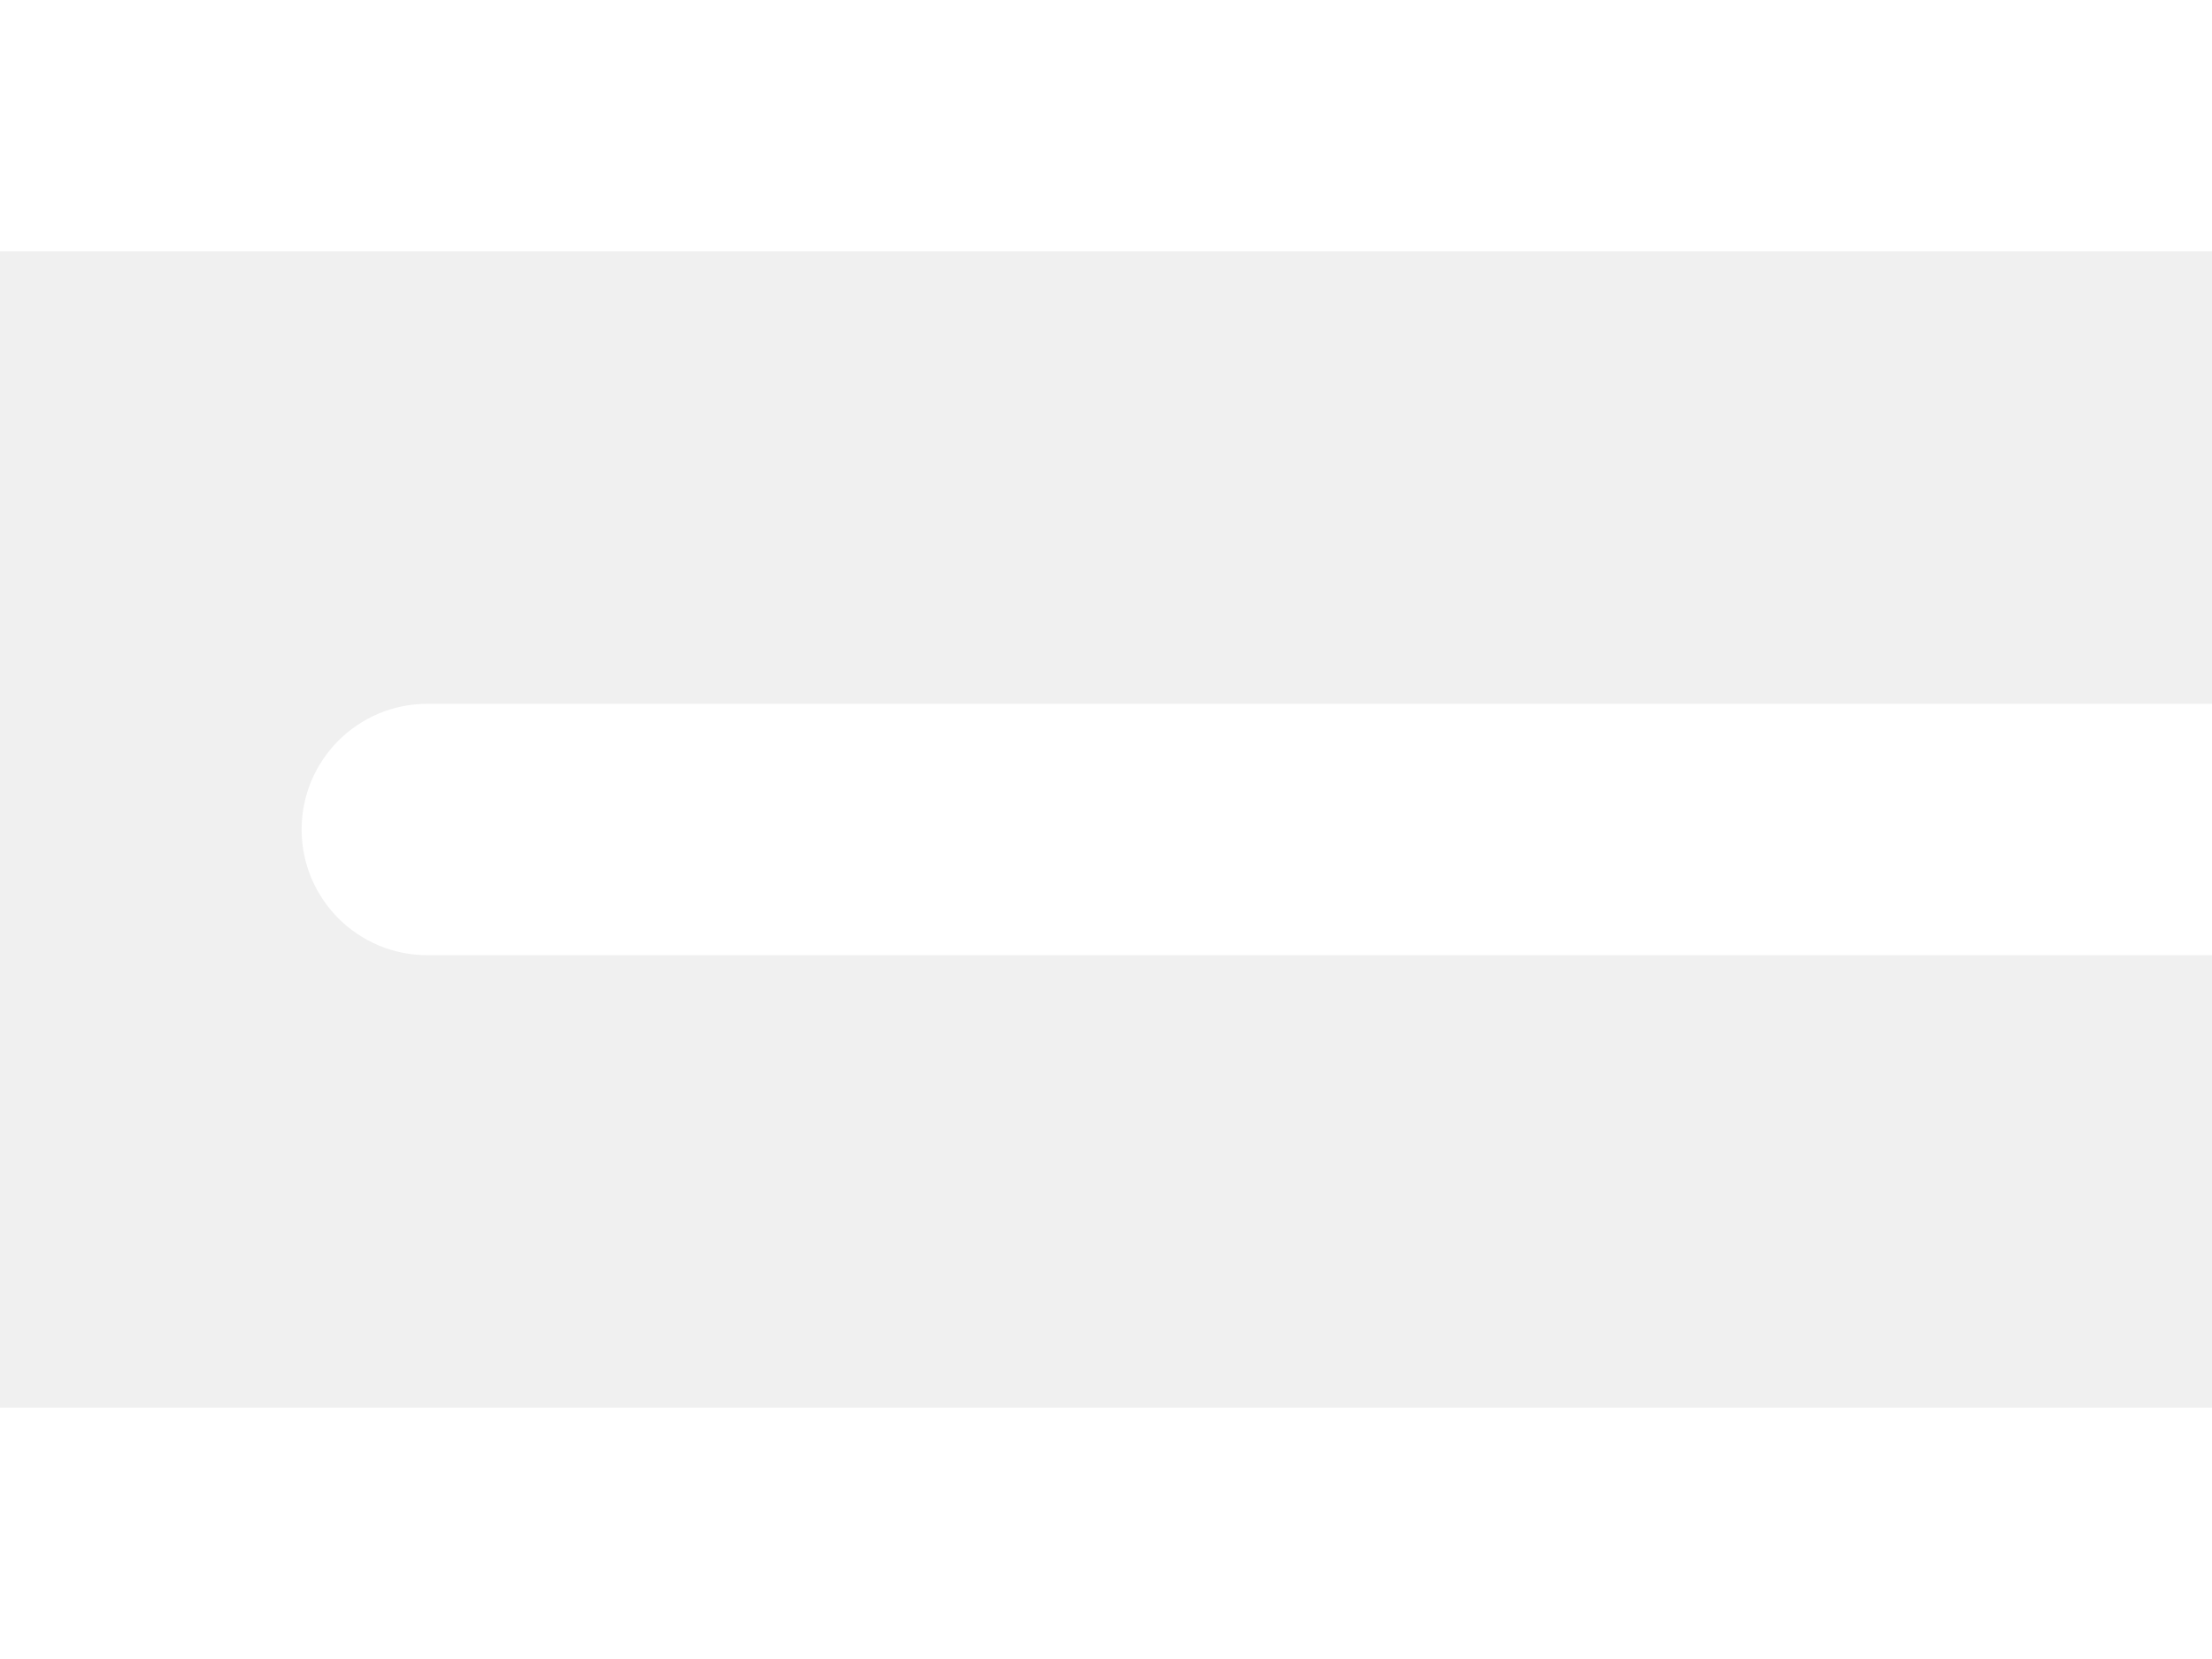
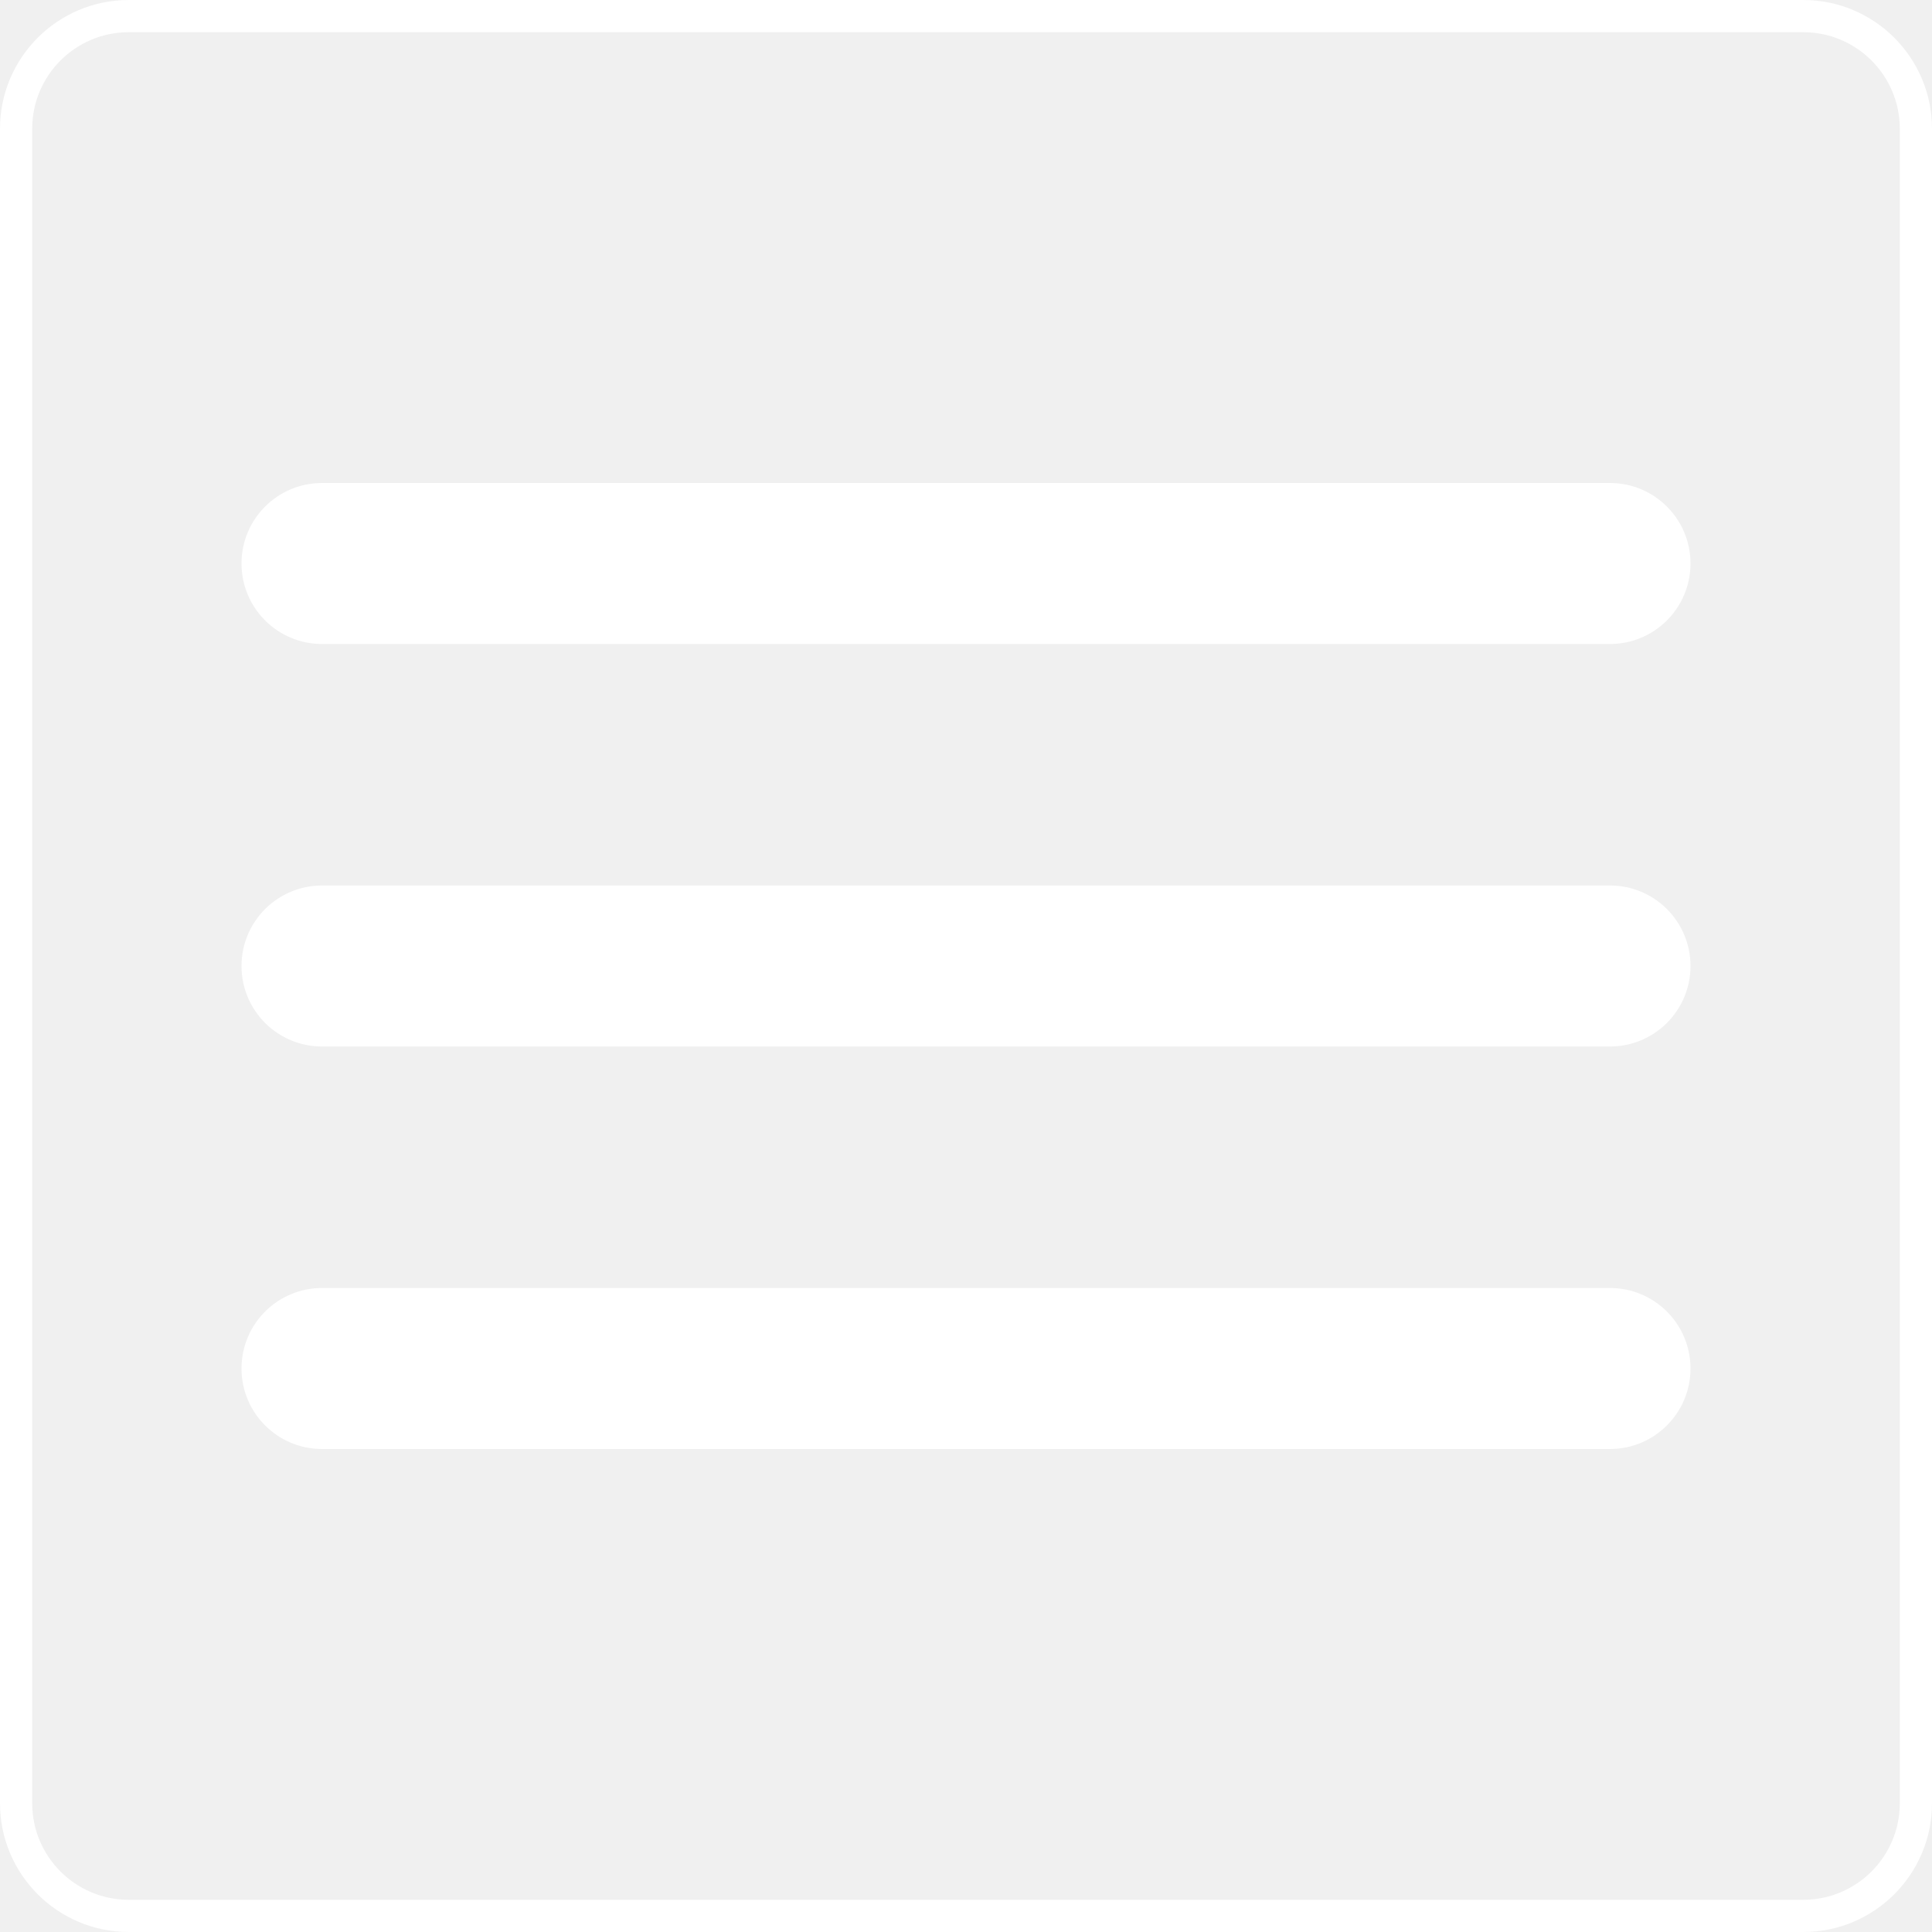
- <svg xmlns="http://www.w3.org/2000/svg" width="44" height="33" viewBox="0 0 44 33" fill="none">
-   <path d="M0 0H44V5H0V0Z" fill="white" />
-   <path d="M6 16.5C6 15.119 7.119 14 8.5 14H44V19H8.5C7.119 19 6 17.881 6 16.5V16.5Z" fill="white" />
-   <path d="M0 28H44V33H0V28Z" fill="white" />
+ <svg xmlns="http://www.w3.org/2000/svg" width="30" height="30" viewBox="0 0 30 30" fill="none">
+   <rect x="3.75" y="7.5" width="22.5" height="2.5" rx="1.25" fill="white" />
+   <rect x="3.75" y="13.75" width="22.5" height="2.5" rx="1.25" fill="white" />
+   <rect x="3.75" y="20" width="22.5" height="2.5" rx="1.25" fill="white" />
+   <rect x="0.25" y="0.25" width="29.5" height="29.5" rx="1.75" stroke="white" stroke-width="0.5" />
</svg>
